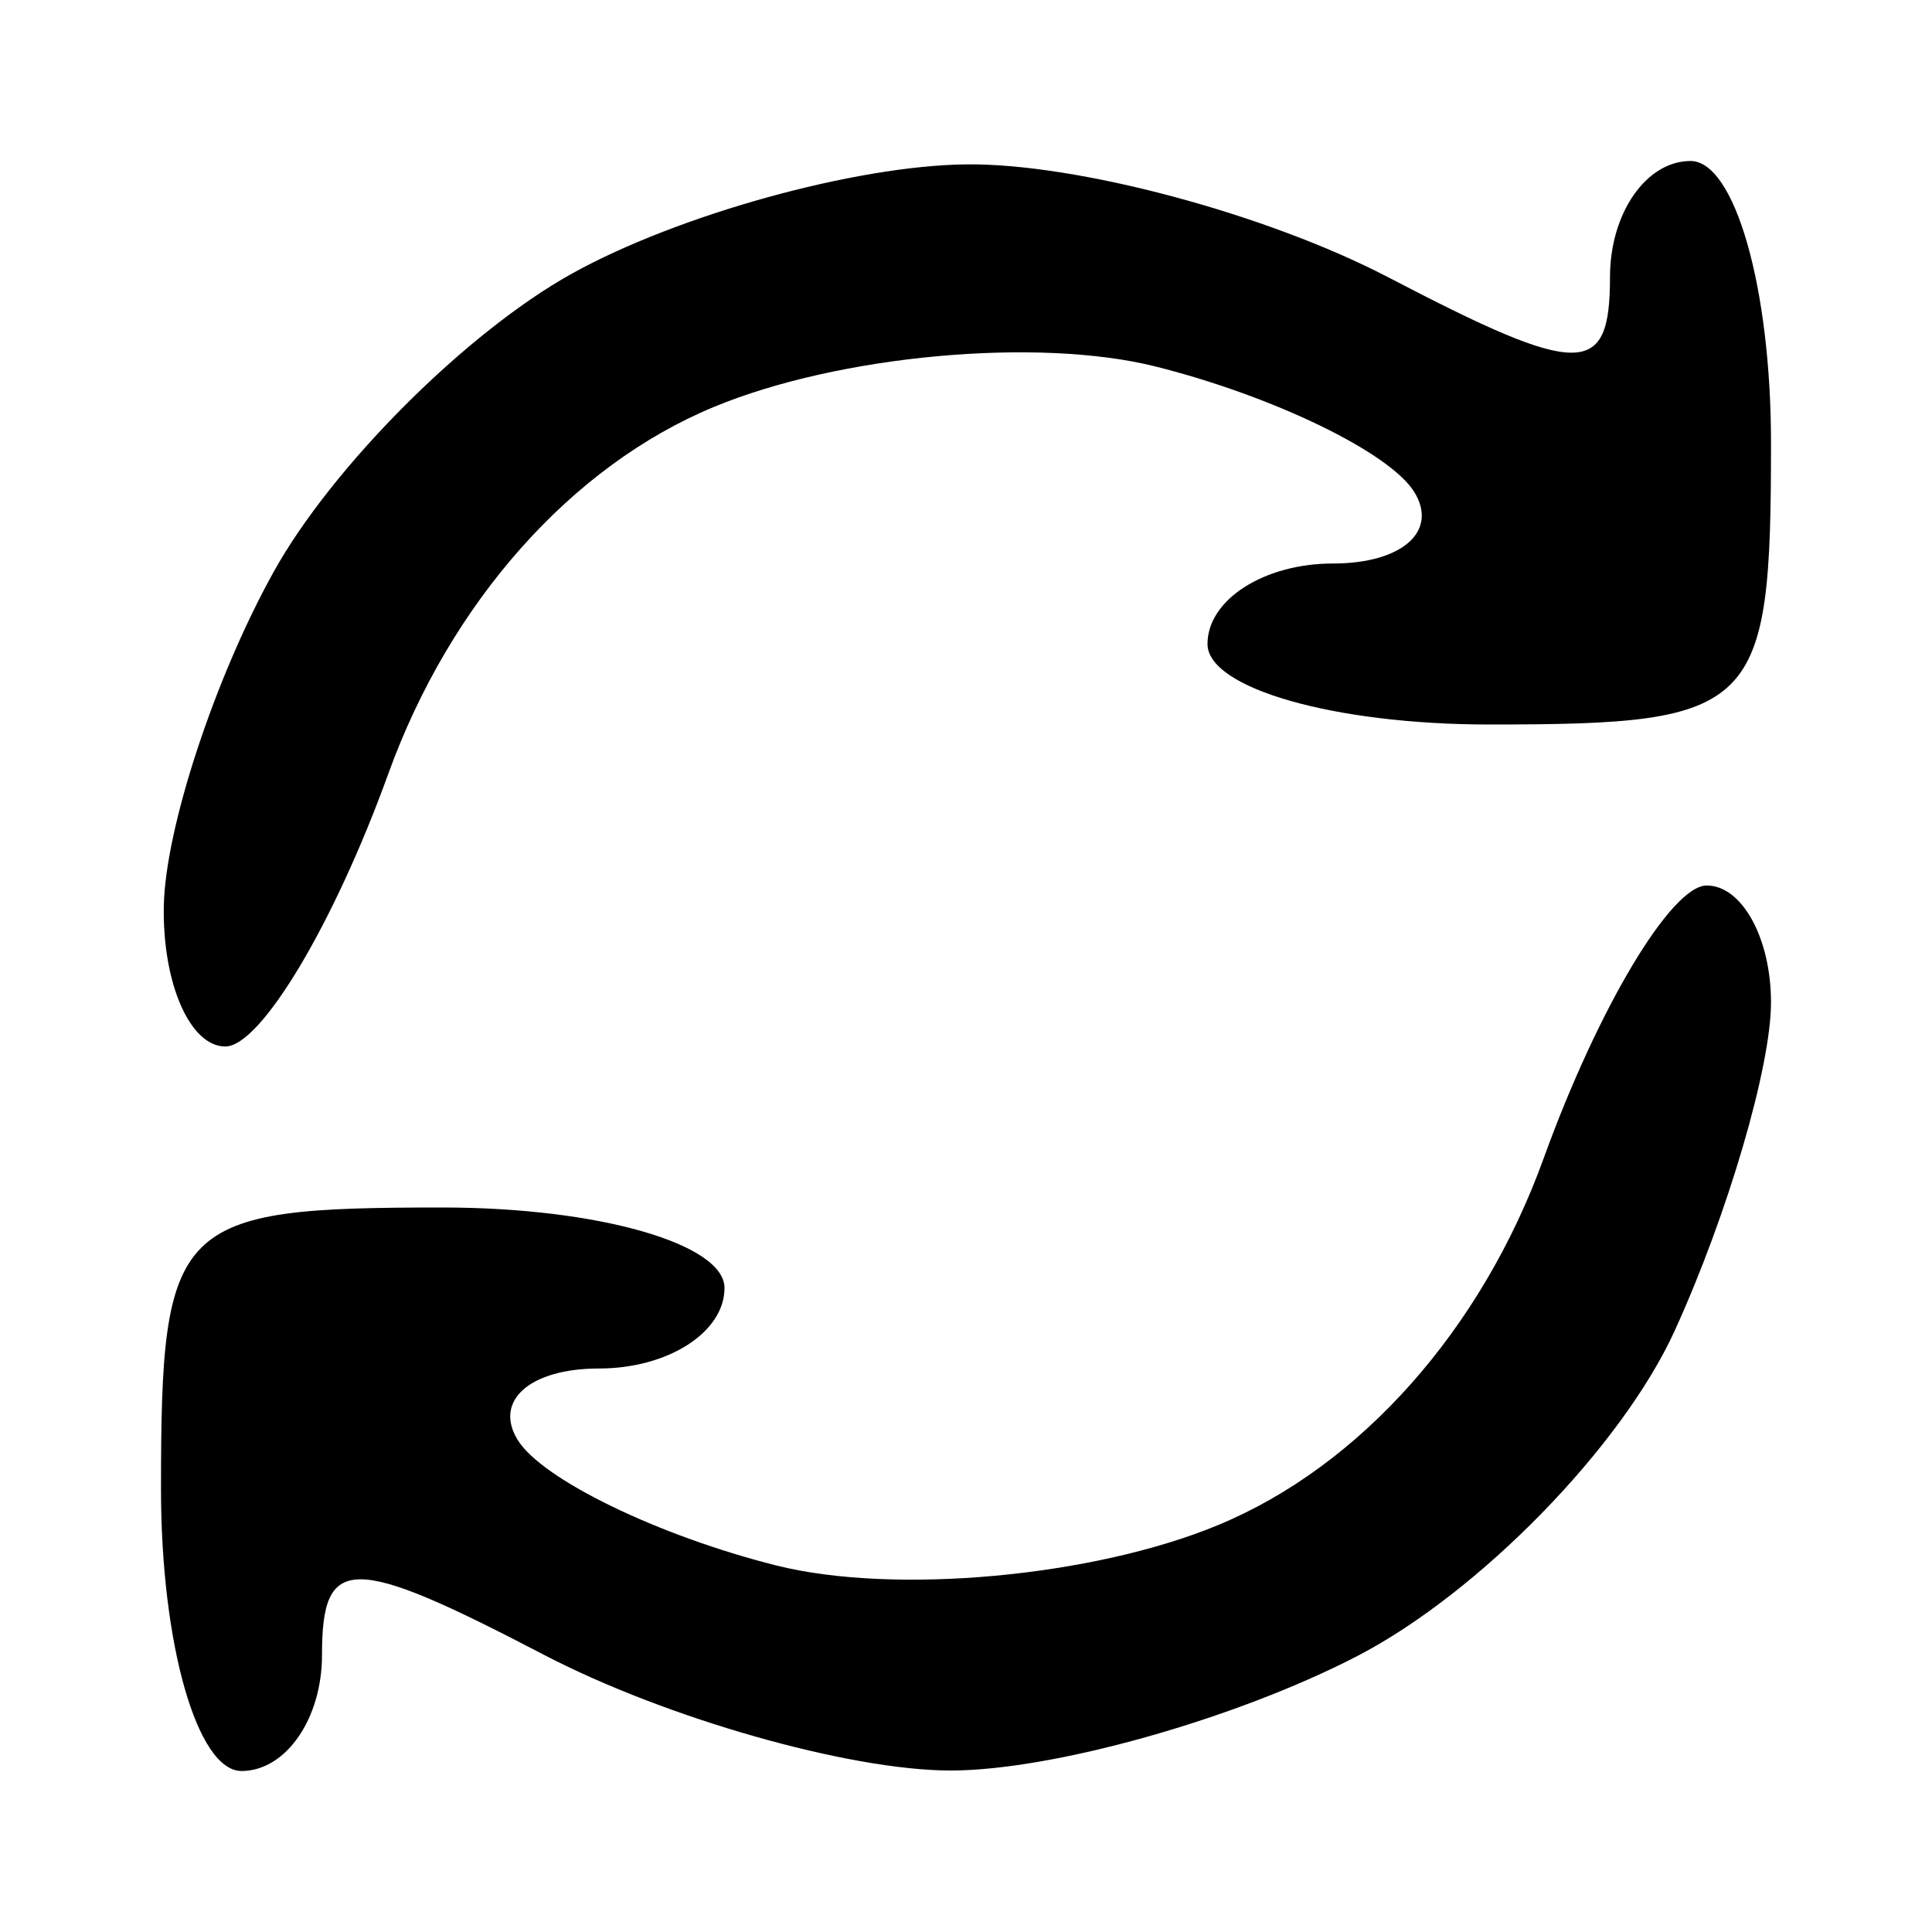
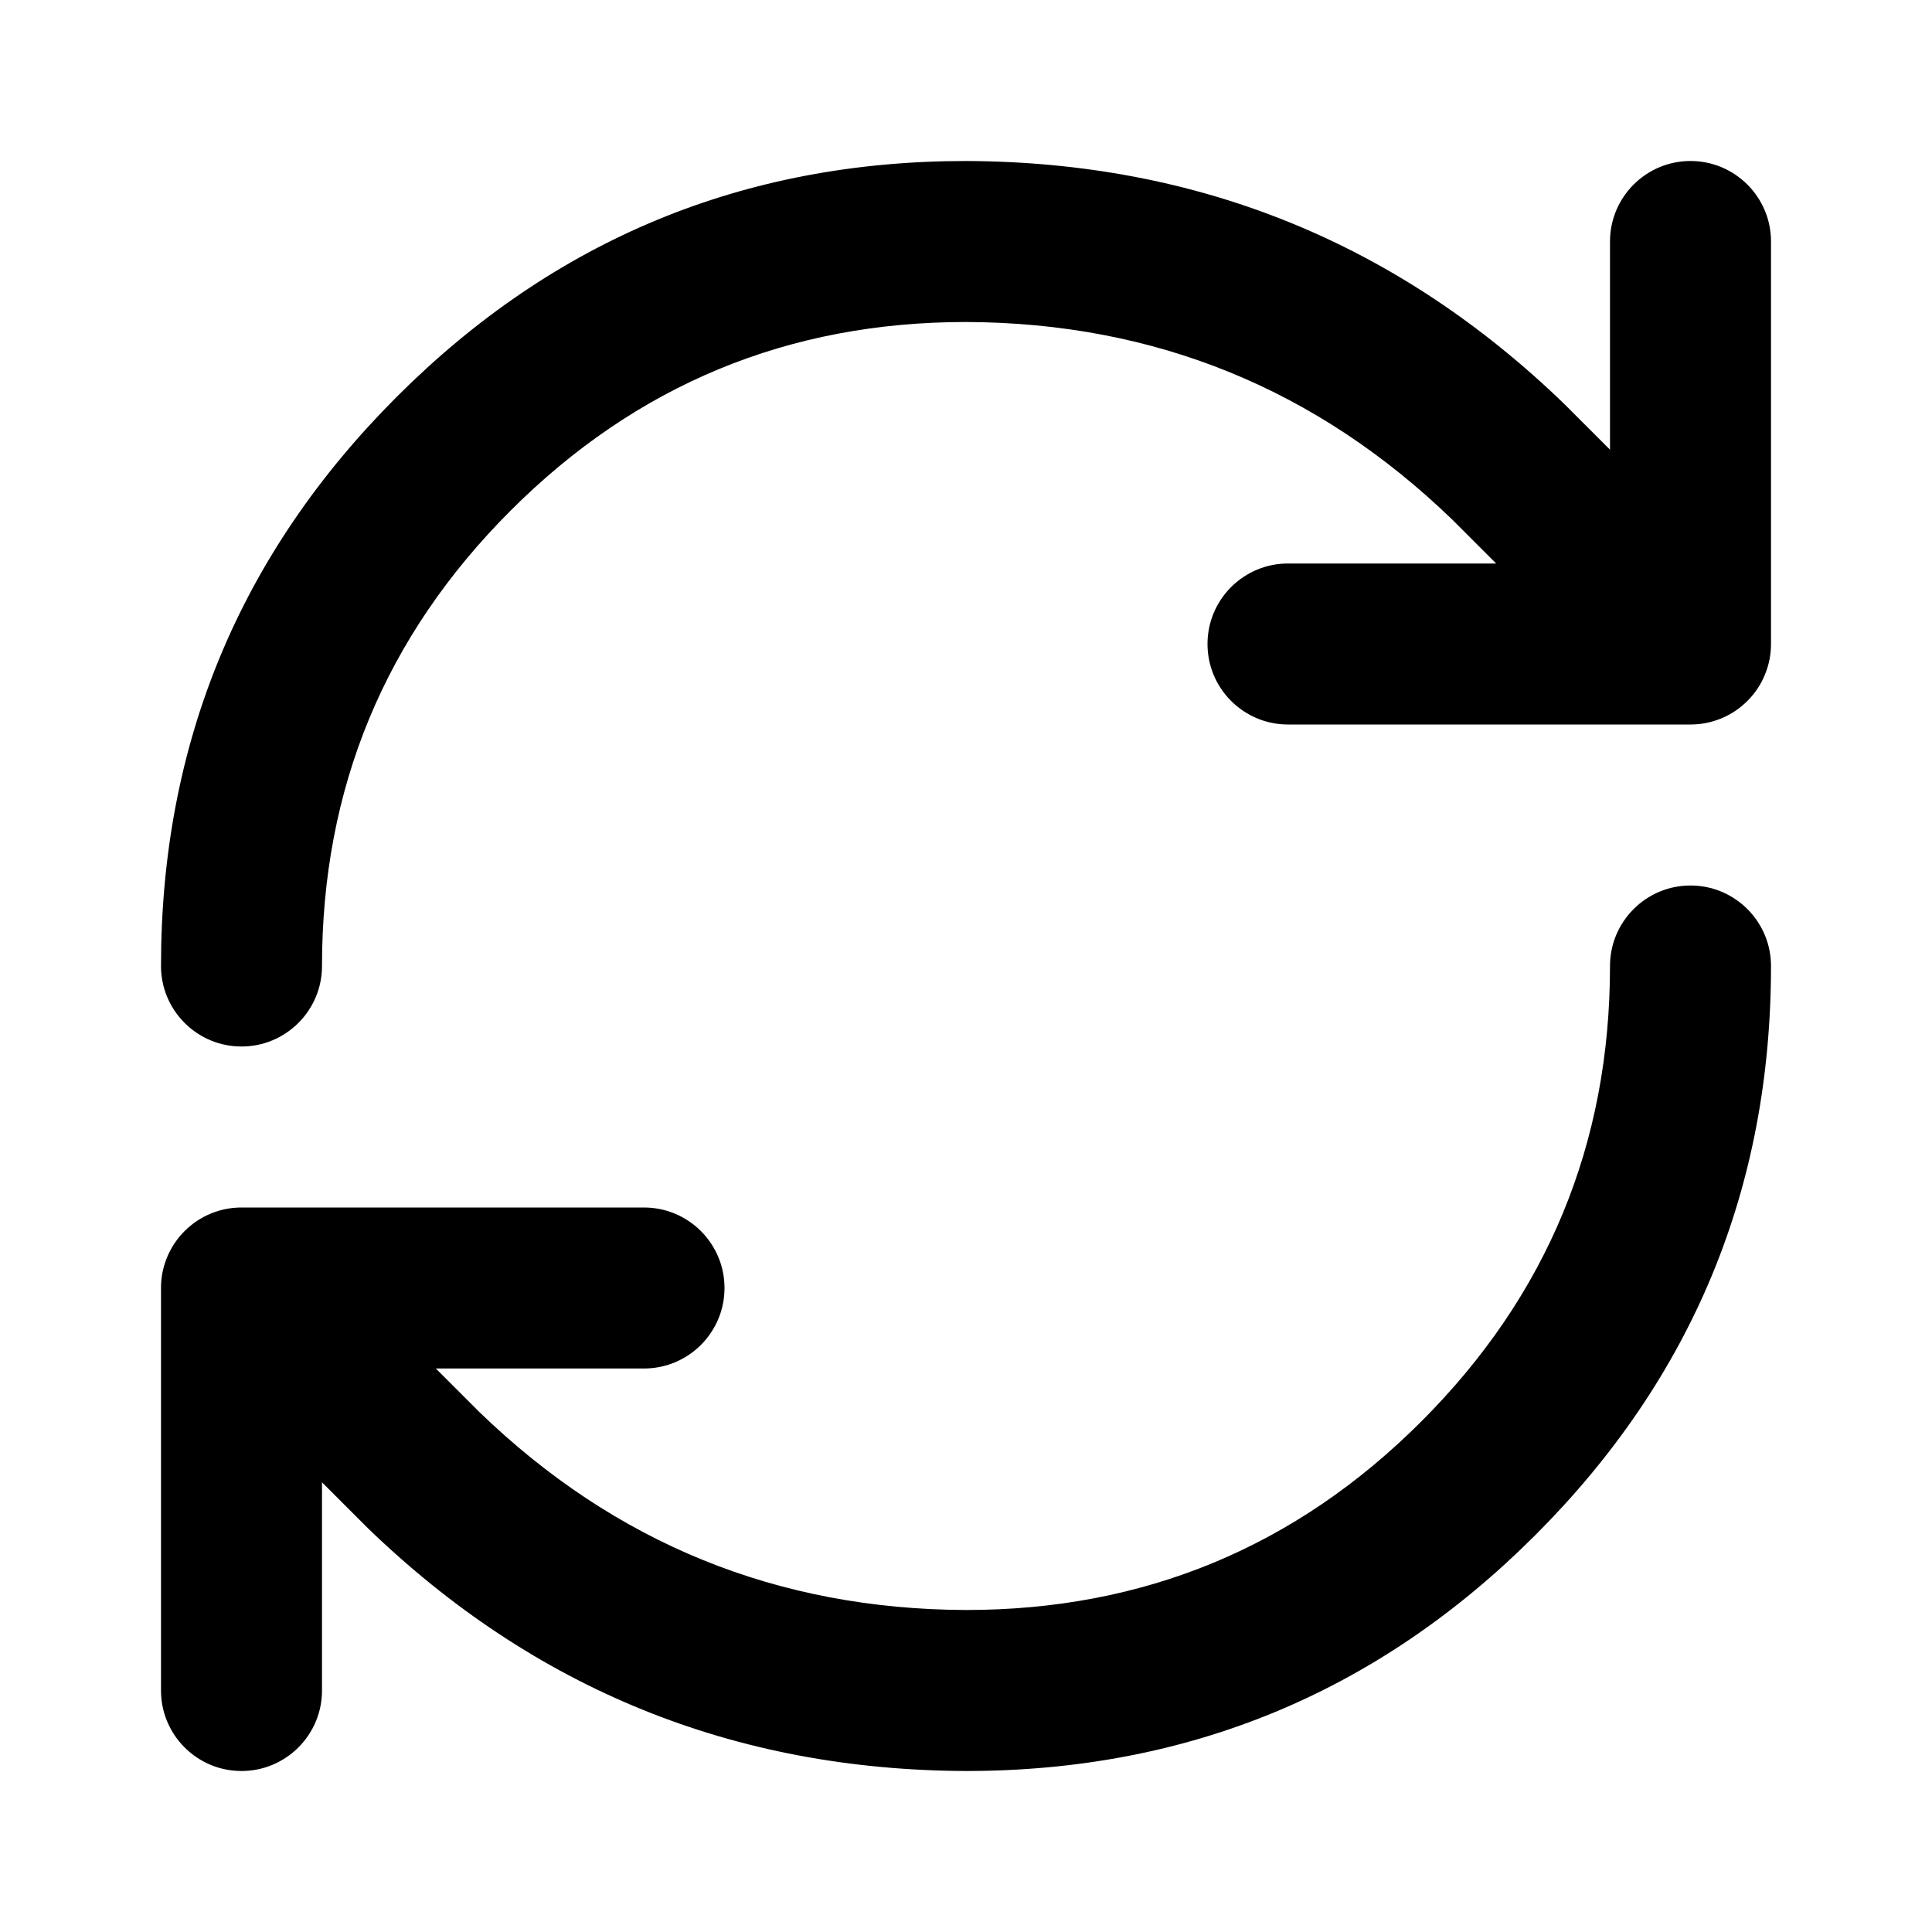
<svg xmlns="http://www.w3.org/2000/svg" width="24" height="24" viewBox="0 0 24 24" version="1.1">
-   <path d="M 12 2.042 C 10.625 2.058, 8.425 2.667, 7.110 3.396 C 5.796 4.124, 4.124 5.796, 3.396 7.110 C 2.667 8.425, 2.055 10.287, 2.035 11.250 C 2.016 12.213, 2.360 13, 2.799 13 C 3.239 13, 4.150 11.475, 4.824 9.611 C 5.593 7.484, 7.099 5.787, 8.871 5.054 C 10.423 4.411, 12.891 4.186, 14.356 4.553 C 15.820 4.921, 17.266 5.622, 17.568 6.111 C 17.871 6.600, 17.416 7, 16.559 7 C 15.702 7, 15 7.450, 15 8 C 15 8.550, 16.575 9, 18.500 9 C 21.833 9, 22 8.833, 22 5.500 C 22 3.575, 21.550 2, 21 2 C 20.450 2, 20 2.648, 20 3.441 C 20 4.693, 19.641 4.694, 17.250 3.447 C 15.738 2.658, 13.375 2.025, 12 2.042 M 21.201 11 C 20.761 11, 19.850 12.525, 19.176 14.389 C 18.407 16.516, 16.901 18.213, 15.129 18.946 C 13.577 19.589, 11.109 19.814, 9.644 19.447 C 8.180 19.079, 6.734 18.378, 6.432 17.889 C 6.129 17.400, 6.584 17, 7.441 17 C 8.298 17, 9 16.550, 9 16 C 9 15.450, 7.425 15, 5.500 15 C 2.167 15, 2 15.167, 2 18.500 C 2 20.425, 2.450 22, 3 22 C 3.550 22, 4 21.352, 4 20.559 C 4 19.307, 4.359 19.306, 6.750 20.553 C 8.262 21.342, 10.535 21.990, 11.800 21.994 C 13.064 21.997, 15.339 21.359, 16.855 20.575 C 18.371 19.791, 20.148 17.970, 20.805 16.528 C 21.462 15.086, 22 13.252, 22 12.453 C 22 11.654, 21.640 11, 21.201 11" stroke="none" fill="#000" fill-rule="evenodd" />
+   <path d="M22 8L22 3Q22 2.902 21.981 2.805Q21.962 2.708 21.924 2.617Q21.886 2.526 21.831 2.444Q21.777 2.363 21.707 2.293Q21.637 2.223 21.556 2.169Q21.474 2.114 21.383 2.076Q21.292 2.038 21.195 2.019Q21.098 2 21 2Q20.902 2 20.805 2.019Q20.708 2.038 20.617 2.076Q20.526 2.114 20.444 2.169Q20.363 2.223 20.293 2.293Q20.223 2.363 20.169 2.444Q20.114 2.526 20.076 2.617Q20.038 2.708 20.019 2.805Q20 2.902 20 3L20 5.586L19.435 5.021Q16.327 2.016 12 2Q7.858 2 4.929 4.929Q2 7.858 2 12Q2 12.098 2.019 12.195Q2.038 12.292 2.076 12.383Q2.114 12.474 2.169 12.556Q2.223 12.637 2.293 12.707Q2.363 12.777 2.444 12.831Q2.526 12.886 2.617 12.924Q2.708 12.962 2.805 12.981Q2.902 13 3 13Q3.098 13 3.195 12.981Q3.292 12.962 3.383 12.924Q3.474 12.886 3.556 12.831Q3.637 12.777 3.707 12.707Q3.777 12.637 3.831 12.556Q3.886 12.474 3.924 12.383Q3.962 12.292 3.981 12.195Q4 12.098 4 12Q4 8.686 6.343 6.343Q8.686 4 12 4Q15.515 4.013 18.045 6.459L18.586 7L16 7Q15.902 7 15.805 7.019Q15.708 7.038 15.617 7.076Q15.526 7.114 15.444 7.169Q15.363 7.223 15.293 7.293Q15.223 7.363 15.169 7.444Q15.114 7.526 15.076 7.617Q15.038 7.708 15.019 7.805Q15 7.902 15 8Q15 8.098 15.019 8.195Q15.038 8.292 15.076 8.383Q15.114 8.474 15.169 8.556Q15.223 8.637 15.293 8.707Q15.363 8.777 15.444 8.831Q15.526 8.886 15.617 8.924Q15.708 8.962 15.805 8.981Q15.902 9 16 9L21 9Q21.199 9 21.383 8.924Q21.566 8.848 21.707 8.707Q21.712 8.703 21.716 8.698Q21.853 8.558 21.926 8.377Q22 8.196 22 8ZM22 12Q22 16.142 19.071 19.071Q16.142 22 12 22Q7.673 21.984 4.565 18.979L4 18.414L4 21Q4 21.098 3.981 21.195Q3.962 21.292 3.924 21.383Q3.886 21.474 3.831 21.556Q3.777 21.637 3.707 21.707Q3.637 21.777 3.556 21.831Q3.474 21.886 3.383 21.924Q3.292 21.962 3.195 21.981Q3.098 22 3 22Q2.902 22 2.805 21.981Q2.708 21.962 2.617 21.924Q2.526 21.886 2.444 21.831Q2.363 21.777 2.293 21.707Q2.223 21.637 2.169 21.556Q2.114 21.474 2.076 21.383Q2.038 21.292 2.019 21.195Q2 21.098 2 21L2 16Q2 15.974 2.001 15.948Q2.011 15.763 2.086 15.594Q2.162 15.424 2.293 15.293Q2.434 15.152 2.617 15.076Q2.801 15 3 15L8 15Q8.098 15 8.195 15.019Q8.292 15.038 8.383 15.076Q8.474 15.114 8.556 15.169Q8.637 15.223 8.707 15.293Q8.777 15.363 8.831 15.444Q8.886 15.526 8.924 15.617Q8.962 15.708 8.981 15.805Q9 15.902 9 16Q9 16.098 8.981 16.195Q8.962 16.292 8.924 16.383Q8.886 16.474 8.831 16.556Q8.777 16.637 8.707 16.707Q8.637 16.777 8.556 16.831Q8.474 16.886 8.383 16.924Q8.292 16.962 8.195 16.981Q8.098 17 8 17L5.414 17L5.955 17.541Q8.485 19.987 12 20Q15.314 20 17.657 17.657Q20 15.314 20 12Q20 11.902 20.019 11.805Q20.038 11.708 20.076 11.617Q20.114 11.526 20.169 11.444Q20.223 11.363 20.293 11.293Q20.363 11.223 20.444 11.169Q20.526 11.114 20.617 11.076Q20.708 11.038 20.805 11.019Q20.902 11 21 11Q21.098 11 21.195 11.019Q21.292 11.038 21.383 11.076Q21.474 11.114 21.556 11.169Q21.637 11.223 21.707 11.293Q21.777 11.363 21.831 11.444Q21.886 11.526 21.924 11.617Q21.962 11.708 21.981 11.805Q22 11.902 22 12Z" stroke="none" fill="#000" fill-rule="evenodd" />
</svg>
